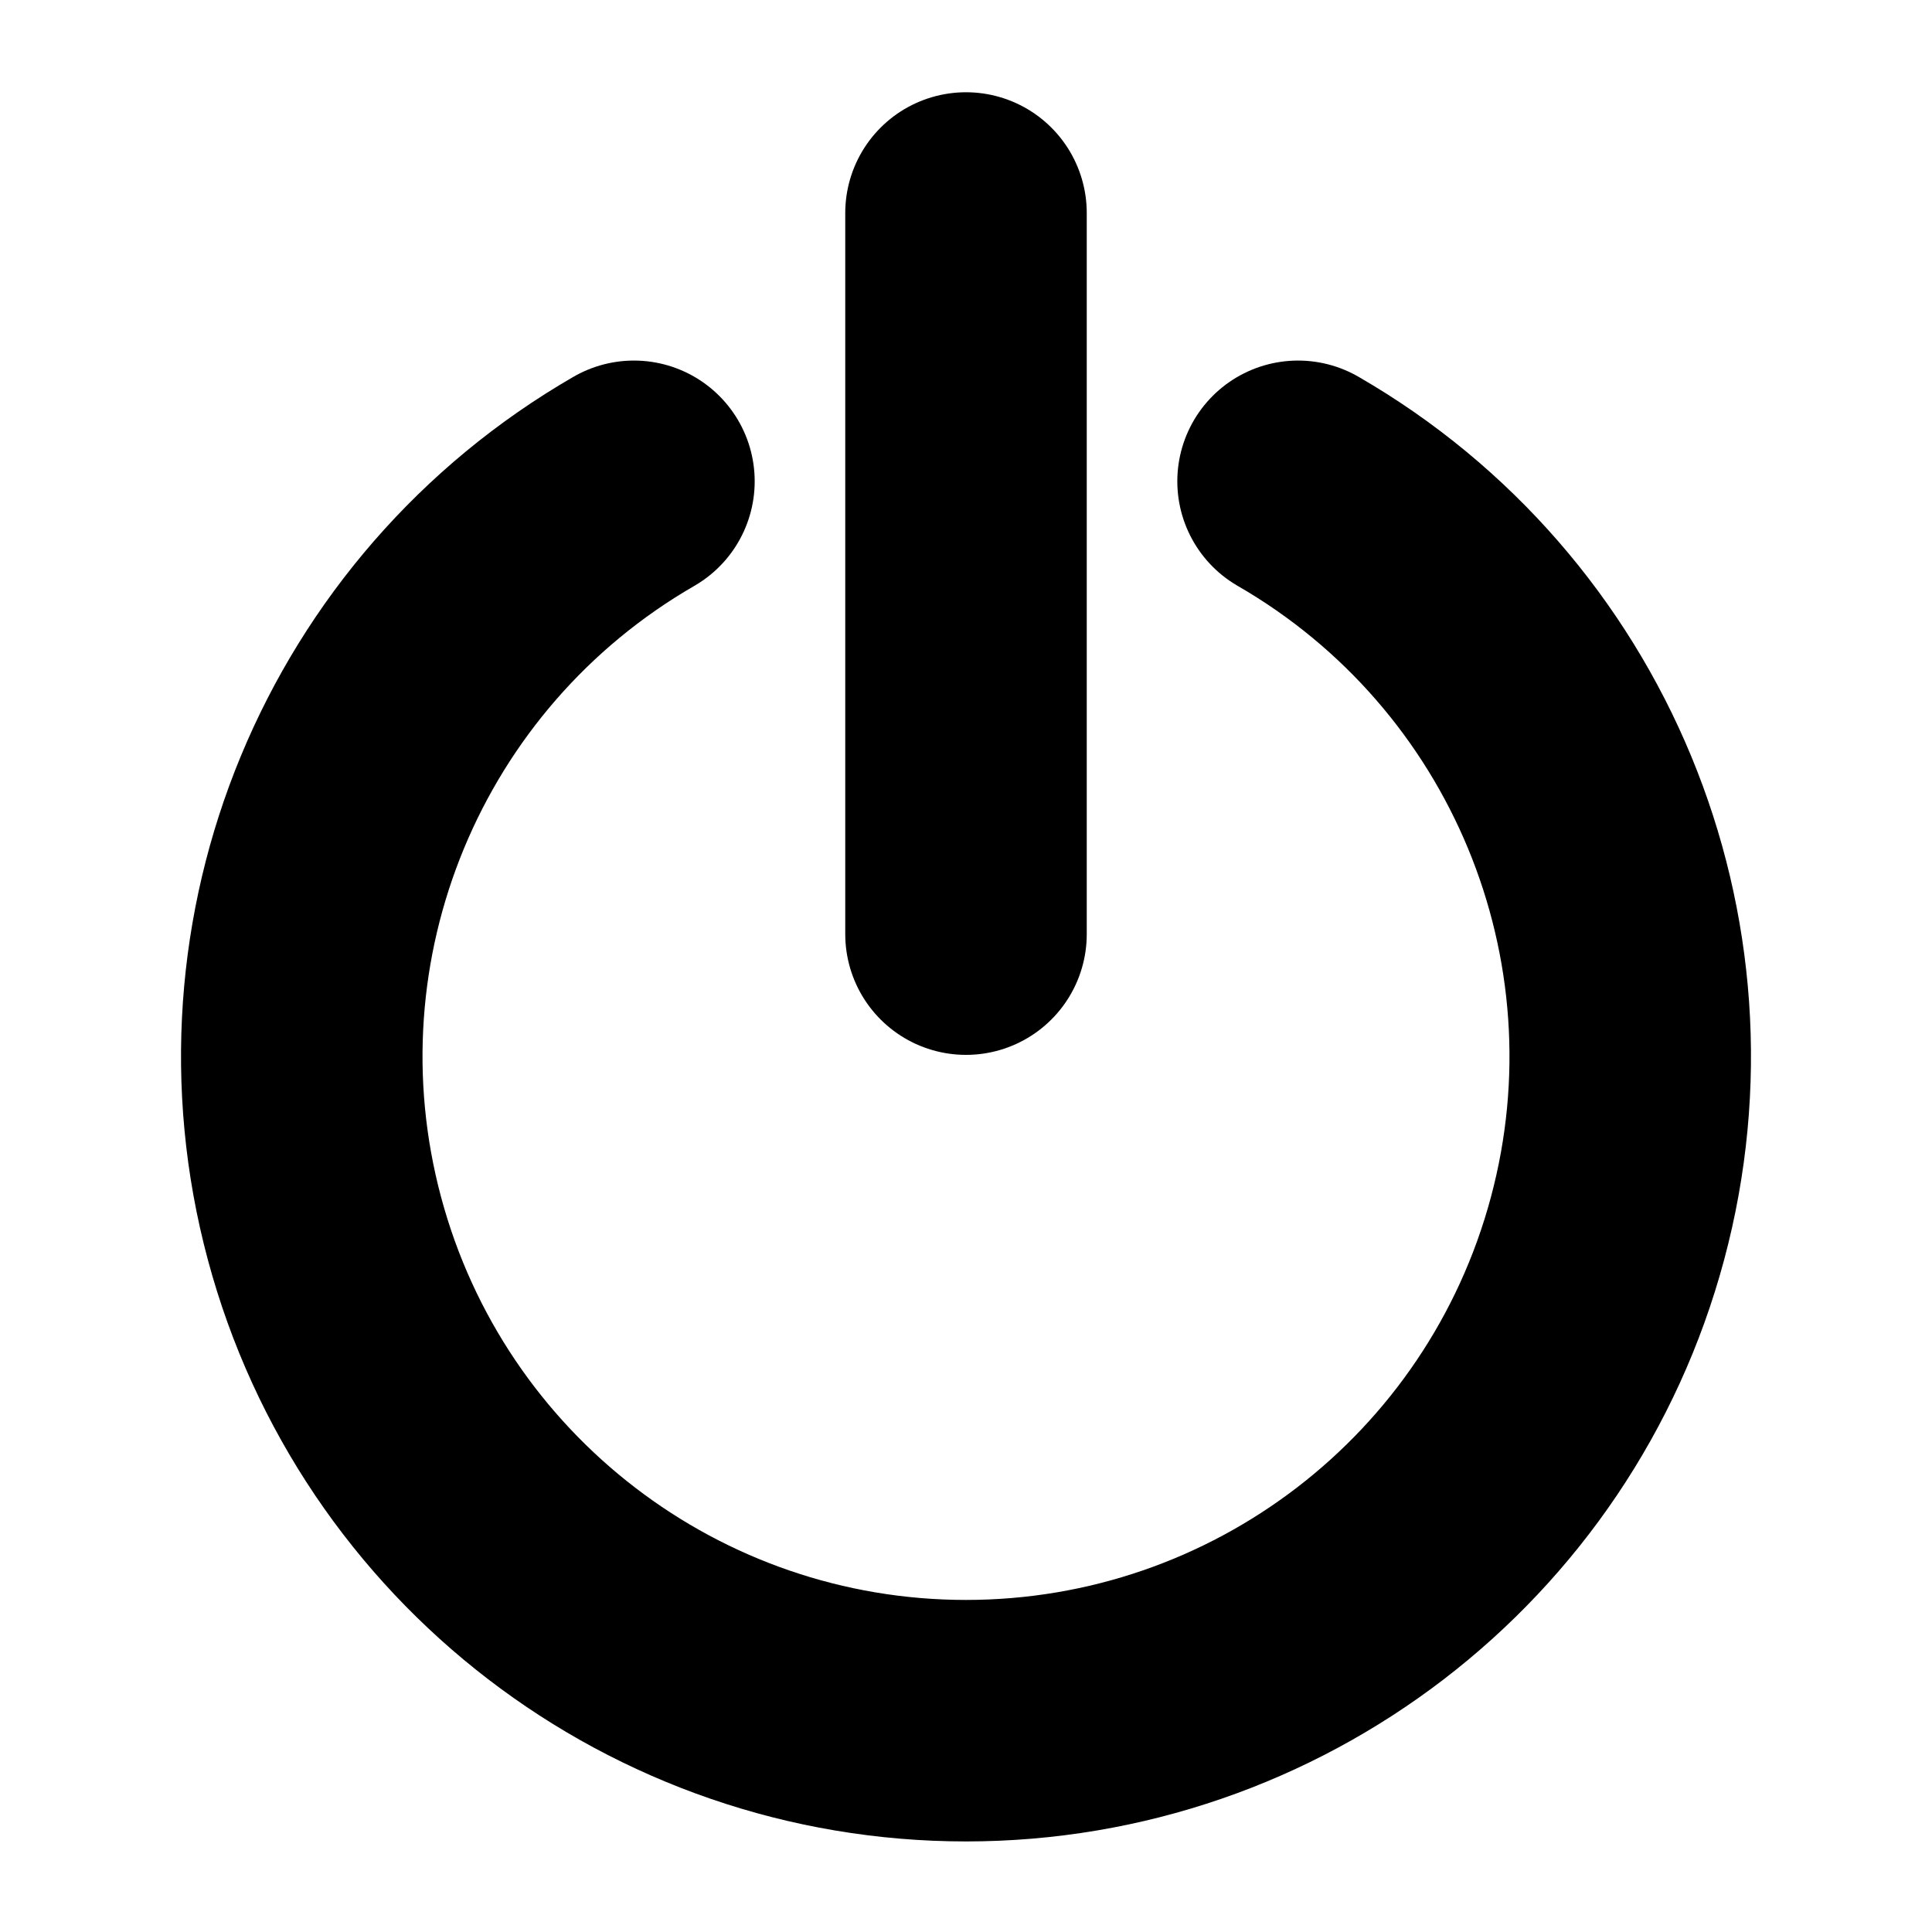
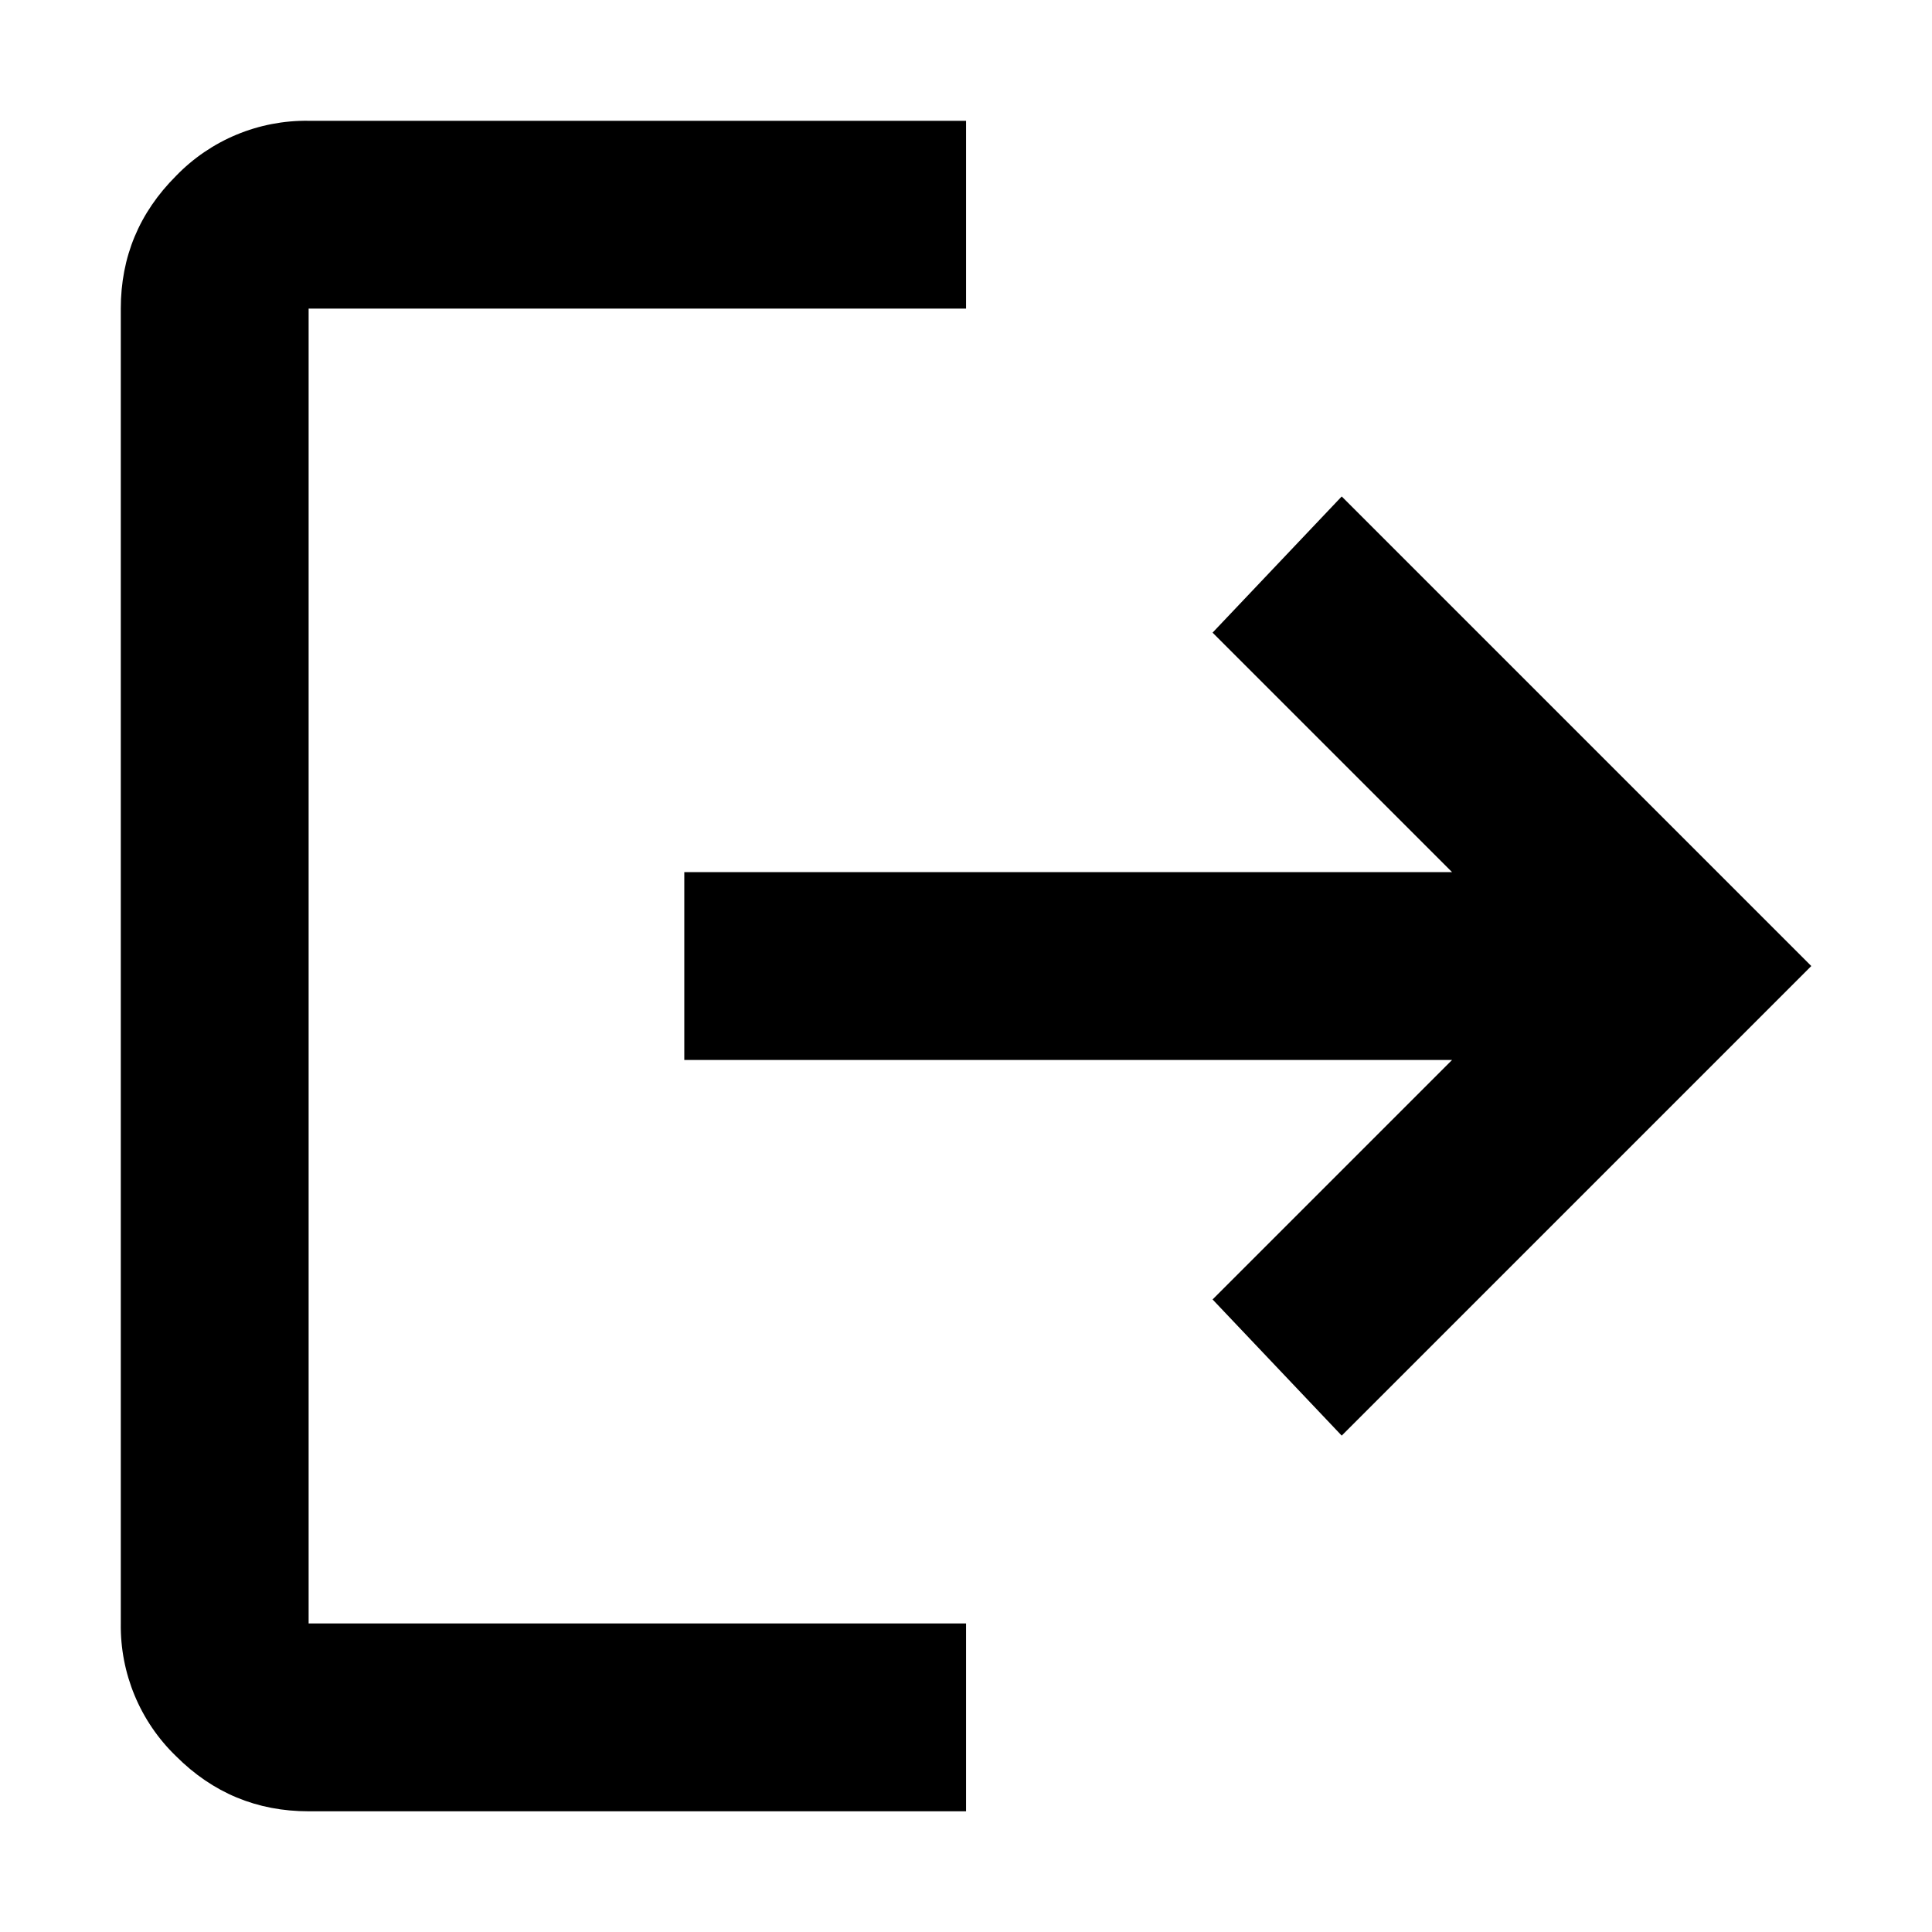
- <svg xmlns="http://www.w3.org/2000/svg" width="16" height="16" version="1.1" viewBox="0 0 16 16">
-   <g fill="none" stroke="#000" stroke-linecap="round" stroke-width="2">
-     <path d="m10.75 3.986a5.5 5.5 0 0 1 2.563 6.187 5.5 5.5 0 0 1-5.313 4.077 5.5 5.5 0 0 1-5.313-4.077 5.5 5.5 0 0 1 2.563-6.187" />
-     <path d="m8 1.764v5.972" />
-   </g>
+ <svg xmlns="http://www.w3.org/2000/svg" viewBox="0 0 16 16" height="16" width="16" xml:space="preserve" style="fill-rule:evenodd;clip-rule:evenodd;stroke-linejoin:round;stroke-miterlimit:2">
+   <path d="M5 21c-.55 0-1.021-.196-1.412-.587A1.927 1.927 0 0 1 3 19V5c0-.55.196-1.021.588-1.413A1.926 1.926 0 0 1 5 3h7v2H5v14h7v2H5Zm11-4-1.375-1.45 2.55-2.55H9v-2h8.175l-2.55-2.55L16 7l5 5-5 5Z" style="fill-rule:nonzero" transform="matrix(.77778 0 0 .77778 -1.333 -1.333)" />
</svg>
